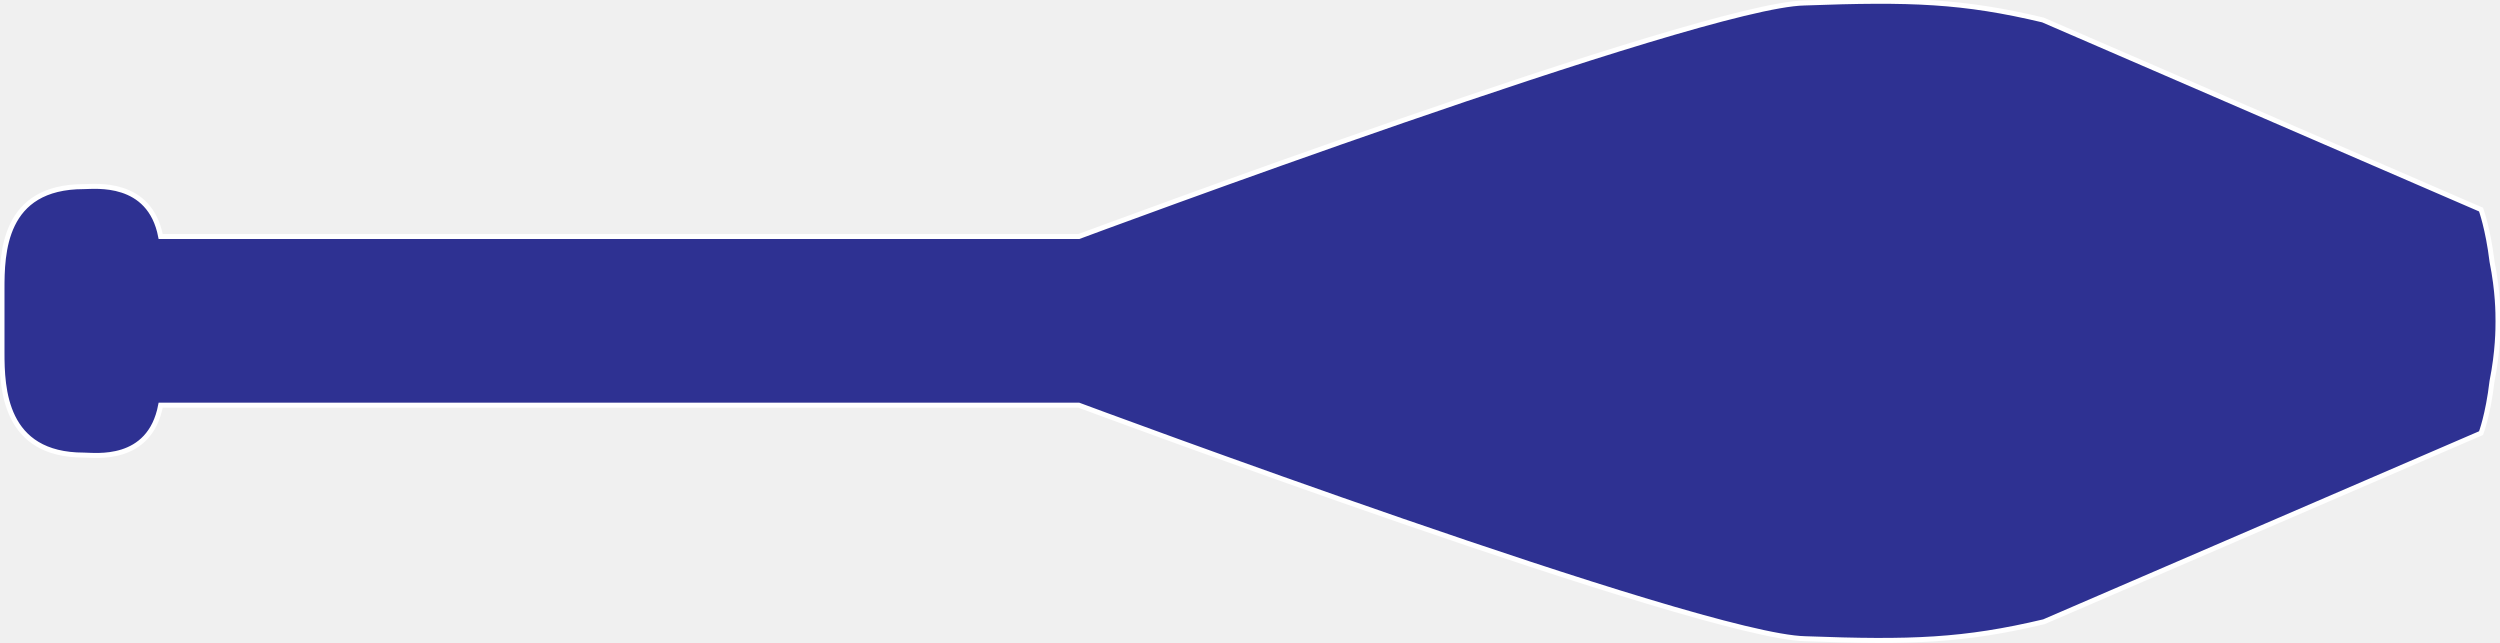
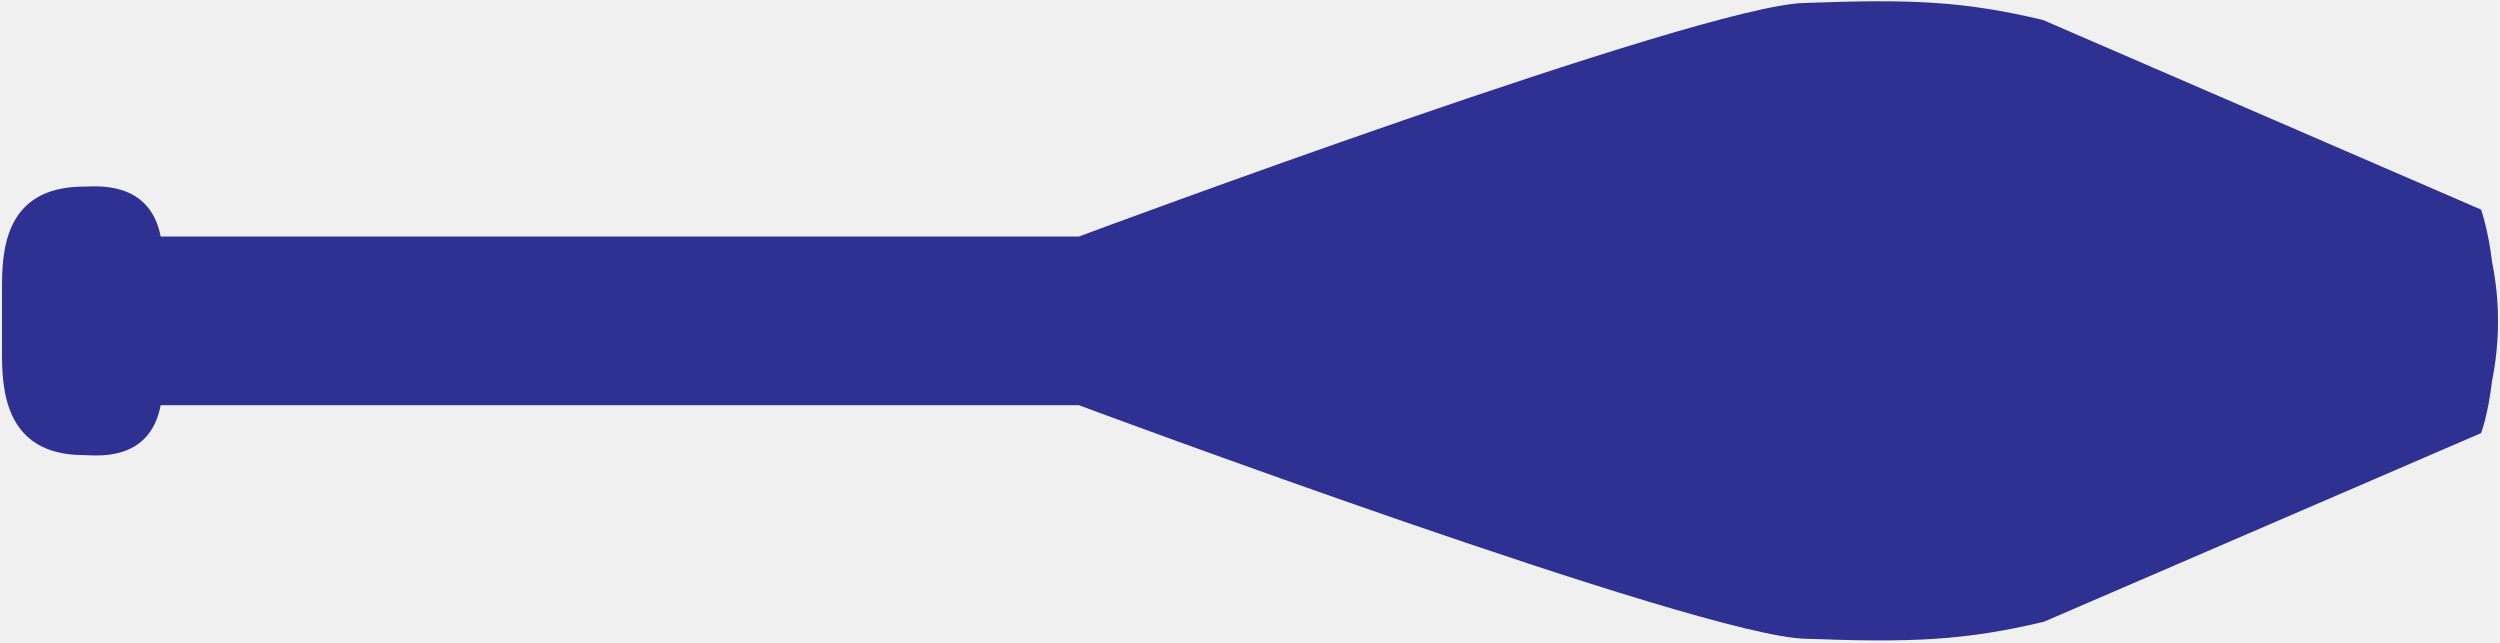
<svg xmlns="http://www.w3.org/2000/svg" version="1.1" id="Layer_1" x="0px" y="0px" viewBox="0 0 250.5 64.4" style="enable-background:new 0 0 250.5 64.4;" xml:space="preserve">
  <style type="text/css">
- 	.st0{fill:#2E3192;stroke:#FFFFFF;stroke-width:0.5;stroke-miterlimit:10;}
+ 	.st0{fill:#2E3192;}
	.st1{fill:none;}
</style>
  <path class="st0" d="M108.1,40.6h-92c-1.1,5.8-6.6,5-7.7,5c-8,0-8.2-6.7-8.2-10.3V29c0-3.6,0.1-10.3,8.2-10.3c1.1,0,6.6-0.7,7.7,5  h92c0,0,62.3-23.2,72.7-23.4c10.7-0.4,15.9-0.2,23.9,1.7L248.6,21c0,0,0.7,1.9,1.1,5.2c0.6,3,0.6,5.2,0.6,6c0,0.7,0,3-0.6,6  c-0.4,3.4-1.1,5.2-1.1,5.2l-43.8,18.9c-8,1.9-13.3,2.1-23.9,1.7C170.4,63.8,108.1,40.6,108.1,40.6L108.1,40.6z" />
  <path class="st1" d="M76.3,98h49.2c0.6,3.1,3.5,2.7,4.1,2.7c4.3,0,4.4-3.6,4.4-5.5v-3.4c0-1.9-0.1-5.5-4.4-5.5  c-0.6,0-3.5-0.4-4.1,2.7H76.3c0,0-33.3-12.4-38.9-12.5c-5.7-0.2-8.5-0.1-12.8,0.9L1.2,87.5c0,0-0.4,1-0.6,2.8  c-0.3,1.6-0.3,2.8-0.3,3.2s0,1.6,0.3,3.2c0.2,1.8,0.6,2.8,0.6,2.8l23.4,10.1c4.3,1,7.1,1.1,12.8,0.9C43,110.4,76.3,98,76.3,98" />
</svg>
